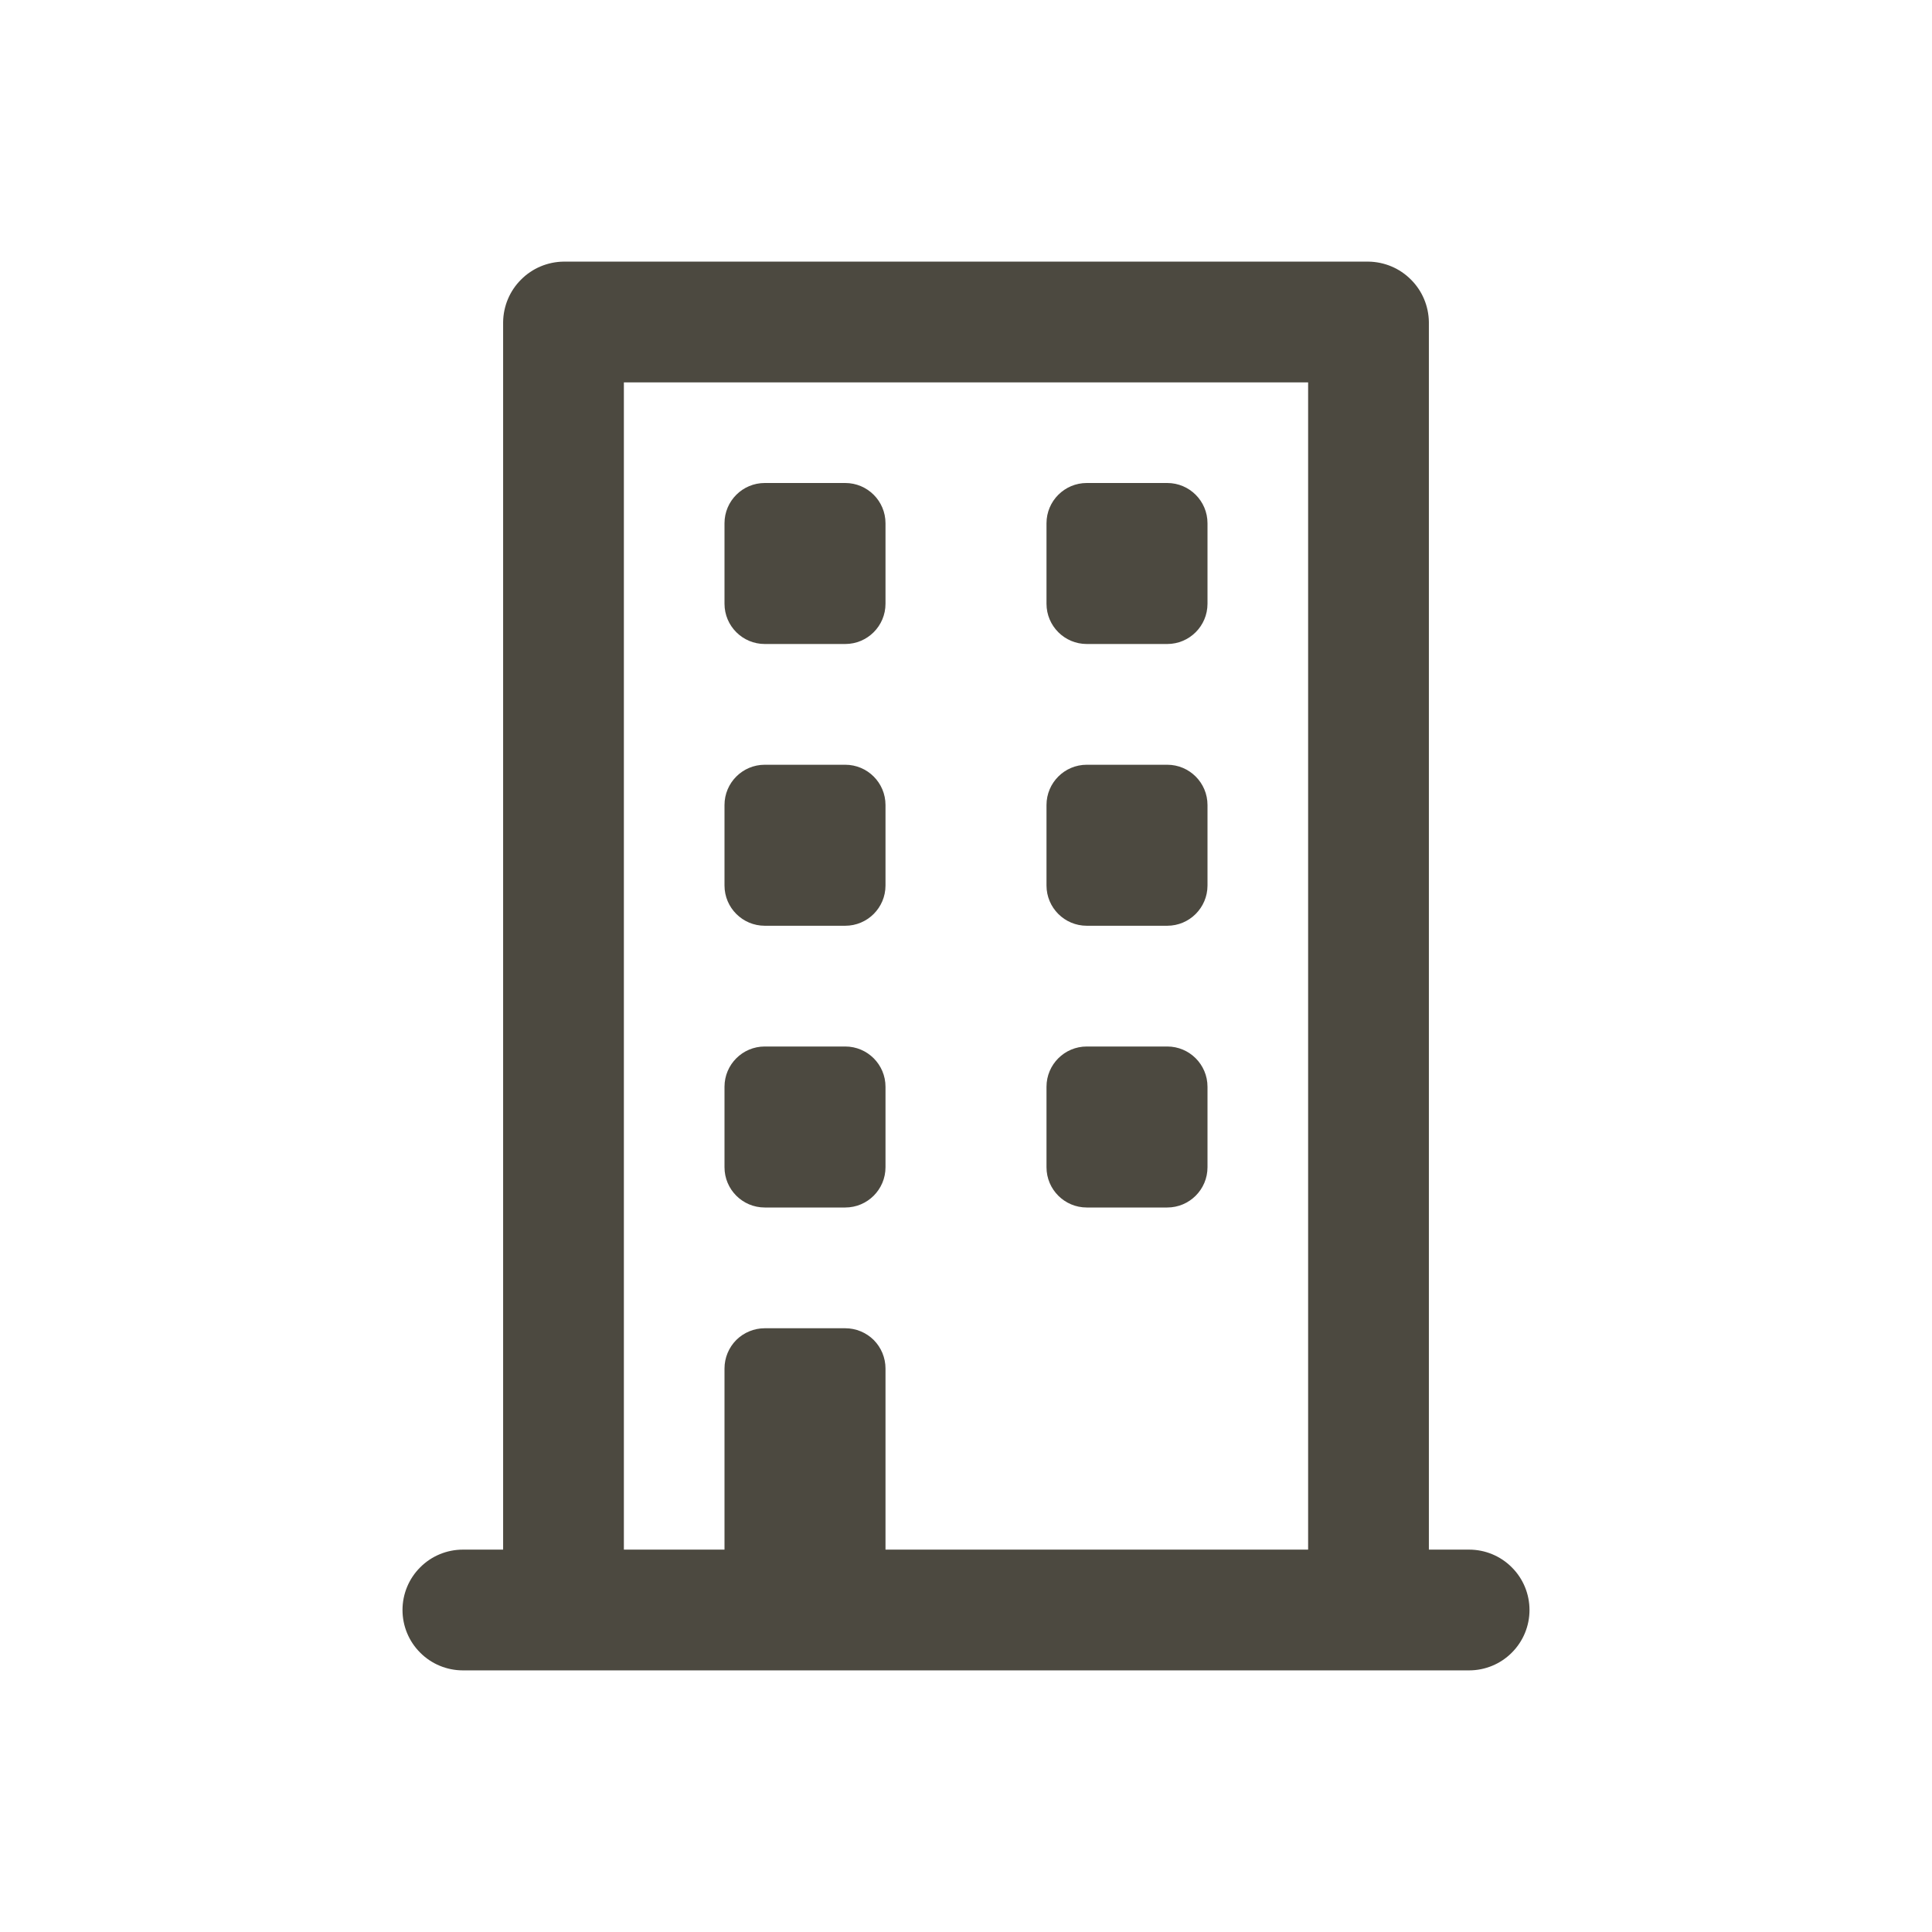
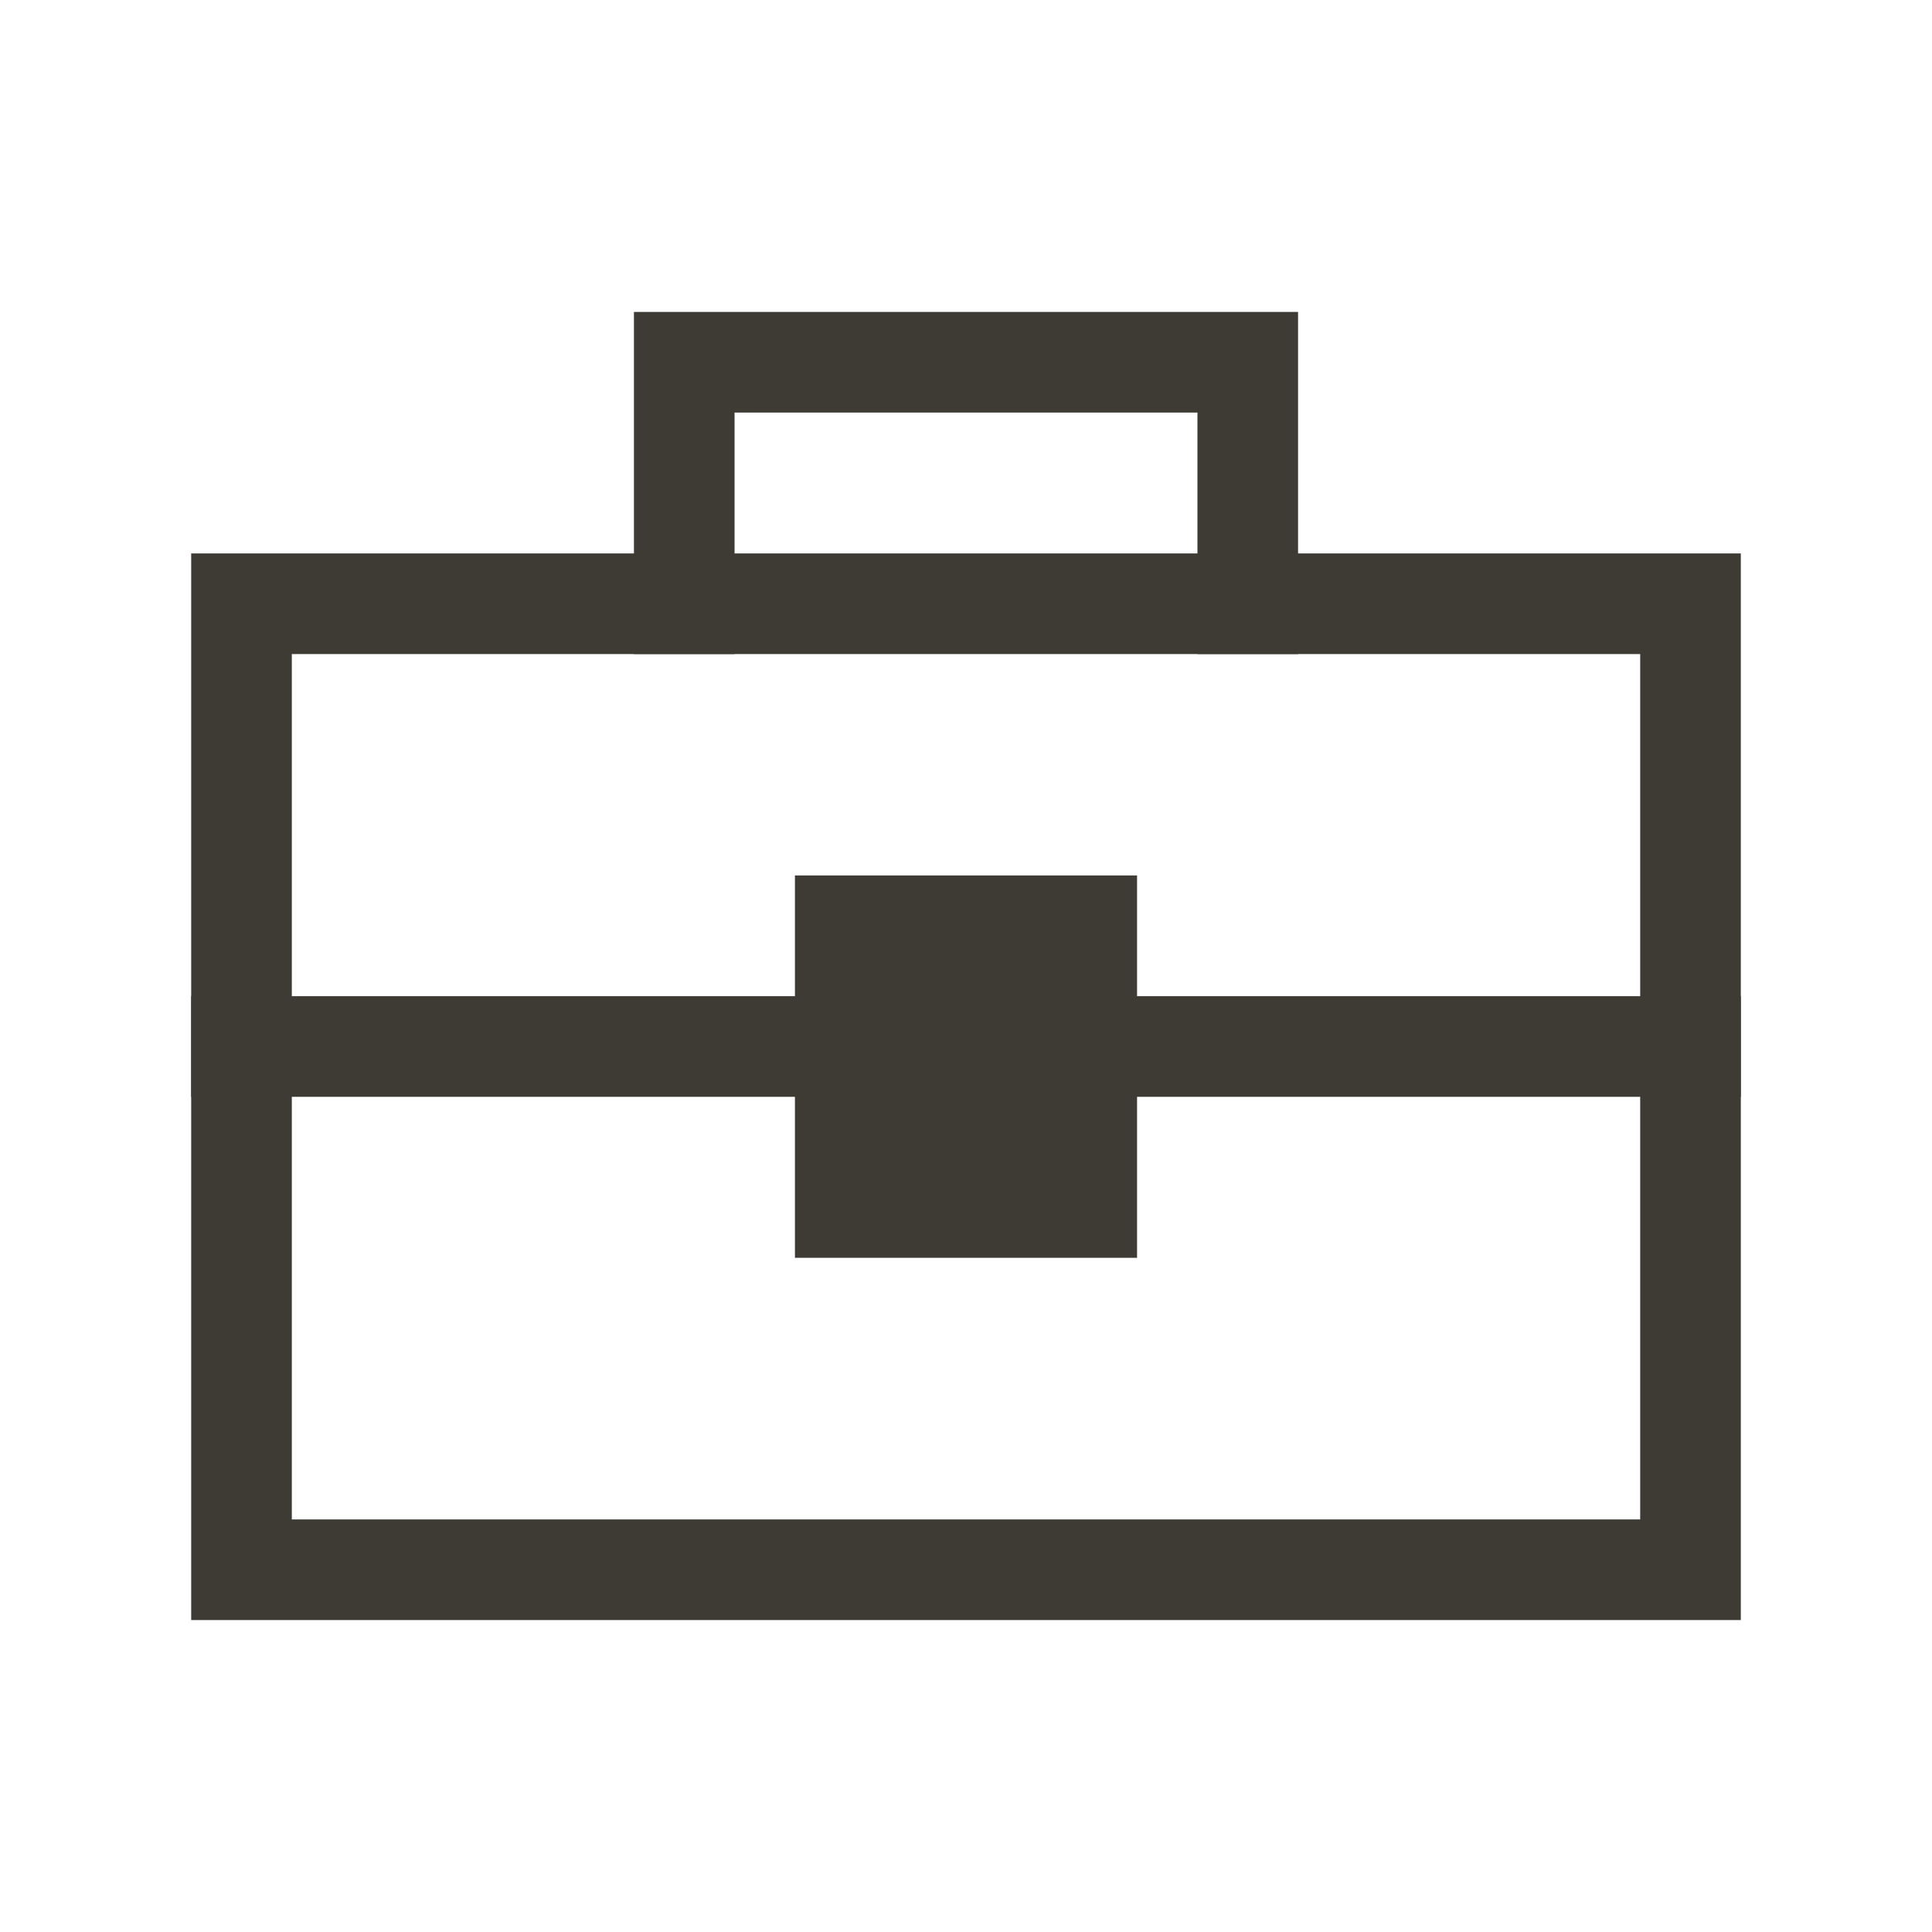
- <svg xmlns="http://www.w3.org/2000/svg" width="800px" height="800px" viewBox="0 0 24 24" fill="none">
-   <g id="SVGRepo_bgCarrier" stroke-width="0" />
-   <g id="SVGRepo_tracerCarrier" stroke-linecap="round" stroke-linejoin="round" />
-   <g id="SVGRepo_iconCarrier">
-     <path d="M10.5 6H9.5C9.224 6 9 6.224 9 6.5V7.5C9 7.776 9.224 8 9.5 8H10.5C10.776 8 11 7.776 11 7.5V6.5C11 6.224 10.776 6 10.5 6Z" fill="#4c4940" />
-     <path d="M14.5 6H13.5C13.224 6 13 6.224 13 6.5V7.5C13 7.776 13.224 8 13.5 8H14.5C14.776 8 15 7.776 15 7.5V6.5C15 6.224 14.776 6 14.5 6Z" fill="#4c4940" />
-     <path d="M10.5 9.5H9.5C9.224 9.5 9 9.724 9 10V11C9 11.276 9.224 11.5 9.5 11.5H10.5C10.776 11.5 11 11.276 11 11V10C11 9.724 10.776 9.5 10.5 9.5Z" fill="#4c4940" />
-     <path d="M14.5 9.5H13.5C13.224 9.5 13 9.724 13 10V11C13 11.276 13.224 11.5 13.5 11.5H14.5C14.776 11.5 15 11.276 15 11V10C15 9.724 14.776 9.5 14.5 9.5Z" fill="#4c4940" />
-     <path d="M10.5 13H9.5C9.224 13 9 13.224 9 13.5V14.5C9 14.776 9.224 15 9.5 15H10.5C10.776 15 11 14.776 11 14.5V13.5C11 13.224 10.776 13 10.5 13Z" fill="#4c4940" />
-     <path d="M14.5 13H13.5C13.224 13 13 13.224 13 13.5V14.5C13 14.776 13.224 15 13.5 15H14.5C14.776 15 15 14.776 15 14.5V13.5C15 13.224 14.776 13 14.5 13Z" fill="#4c4940" />
-     <path d="M18.25 19.25H17.75V4C17.747 3.802 17.668 3.613 17.527 3.473C17.387 3.332 17.198 3.253 17 3.25H7C6.802 3.253 6.613 3.332 6.473 3.473C6.332 3.613 6.253 3.802 6.25 4V19.25H5.75C5.551 19.25 5.36 19.329 5.22 19.47C5.079 19.61 5 19.801 5 20C5 20.199 5.079 20.39 5.22 20.53C5.36 20.671 5.551 20.75 5.75 20.75H18.25C18.449 20.75 18.64 20.671 18.78 20.53C18.921 20.39 19 20.199 19 20C19 19.801 18.921 19.61 18.78 19.47C18.64 19.329 18.449 19.25 18.25 19.25ZM16.25 19.25H11V17C11 16.867 10.947 16.74 10.854 16.646C10.76 16.553 10.633 16.5 10.5 16.5H9.5C9.367 16.5 9.24 16.553 9.146 16.646C9.053 16.74 9 16.867 9 17V19.25H7.75V4.75H16.25V19.25Z" fill="#4c4940" />
-   </g>
+ <svg xmlns="http://www.w3.org/2000/svg" viewBox="0 0 48 48" width="48" height="48" fill="none" stroke="#3e3b34" stroke-width="2.5" stroke-linecap="square" stroke-linejoin="miter">
+   <rect x="6" y="15" width="36" height="24" />
+   <path d="M17 15V9h14v6" />
+   <path d="M6 26h36" />
+   <rect x="21" y="23" width="6" height="7" fill="#3e3b34" />
</svg>
